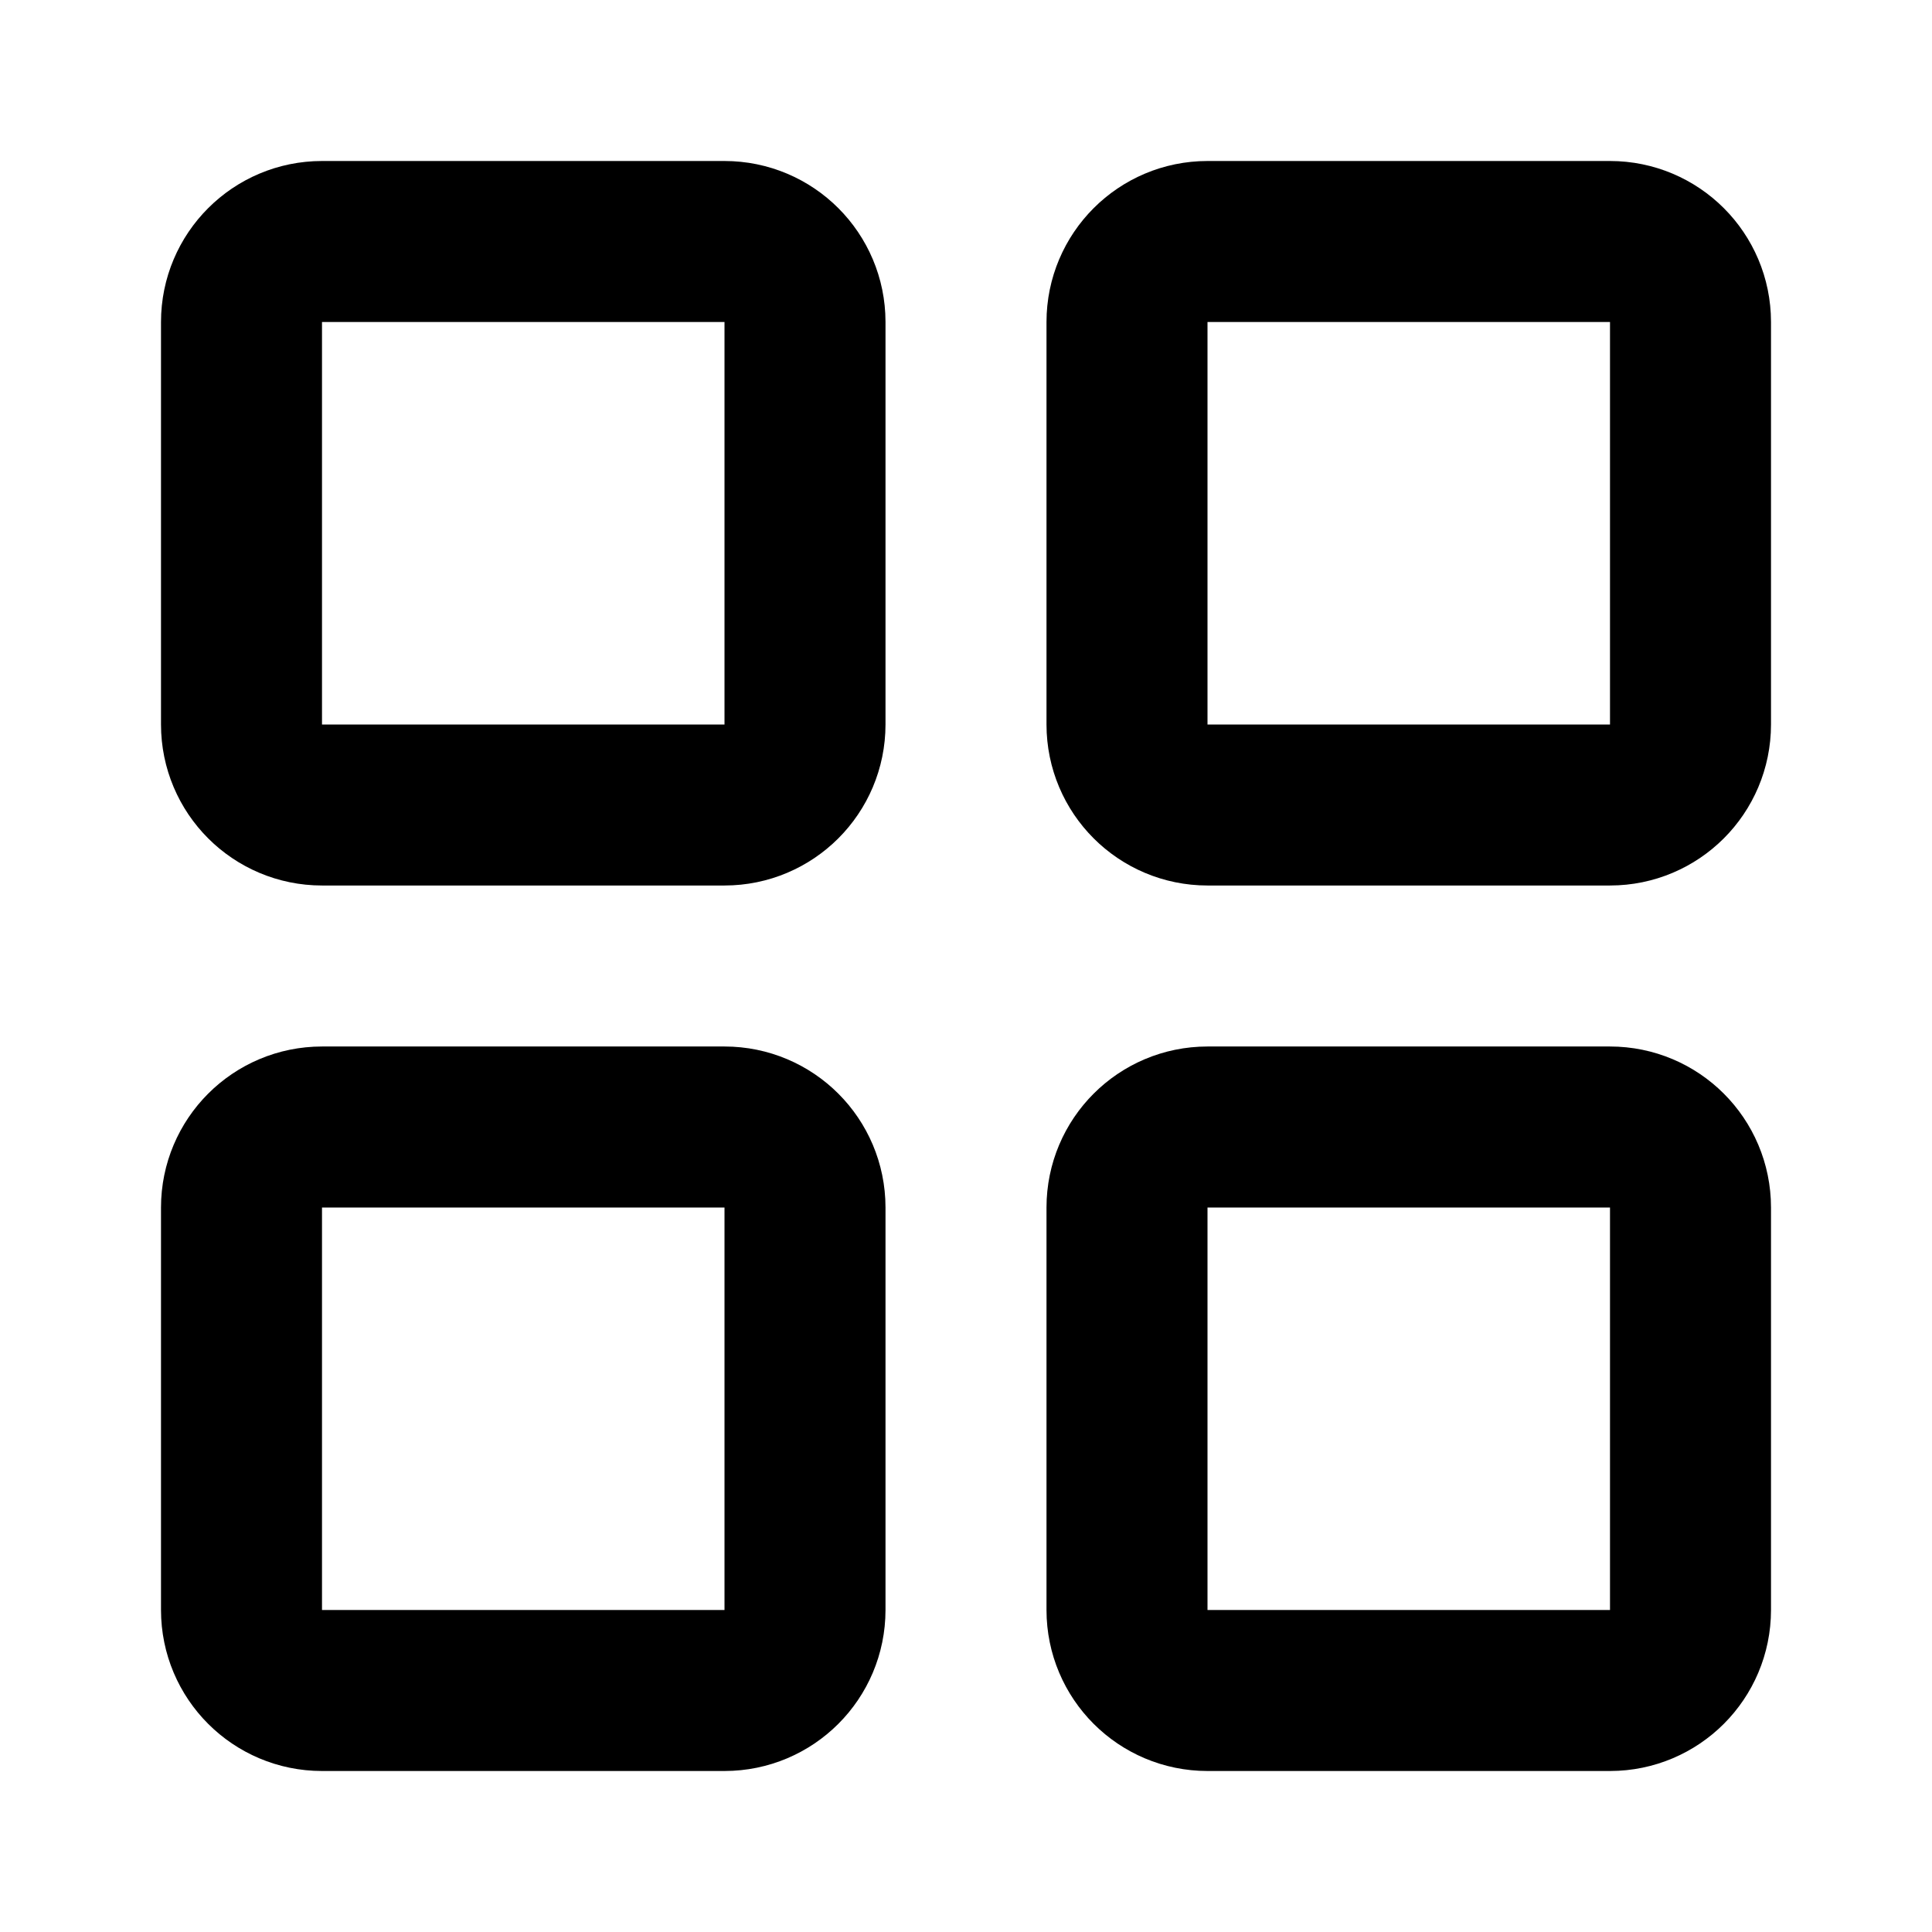
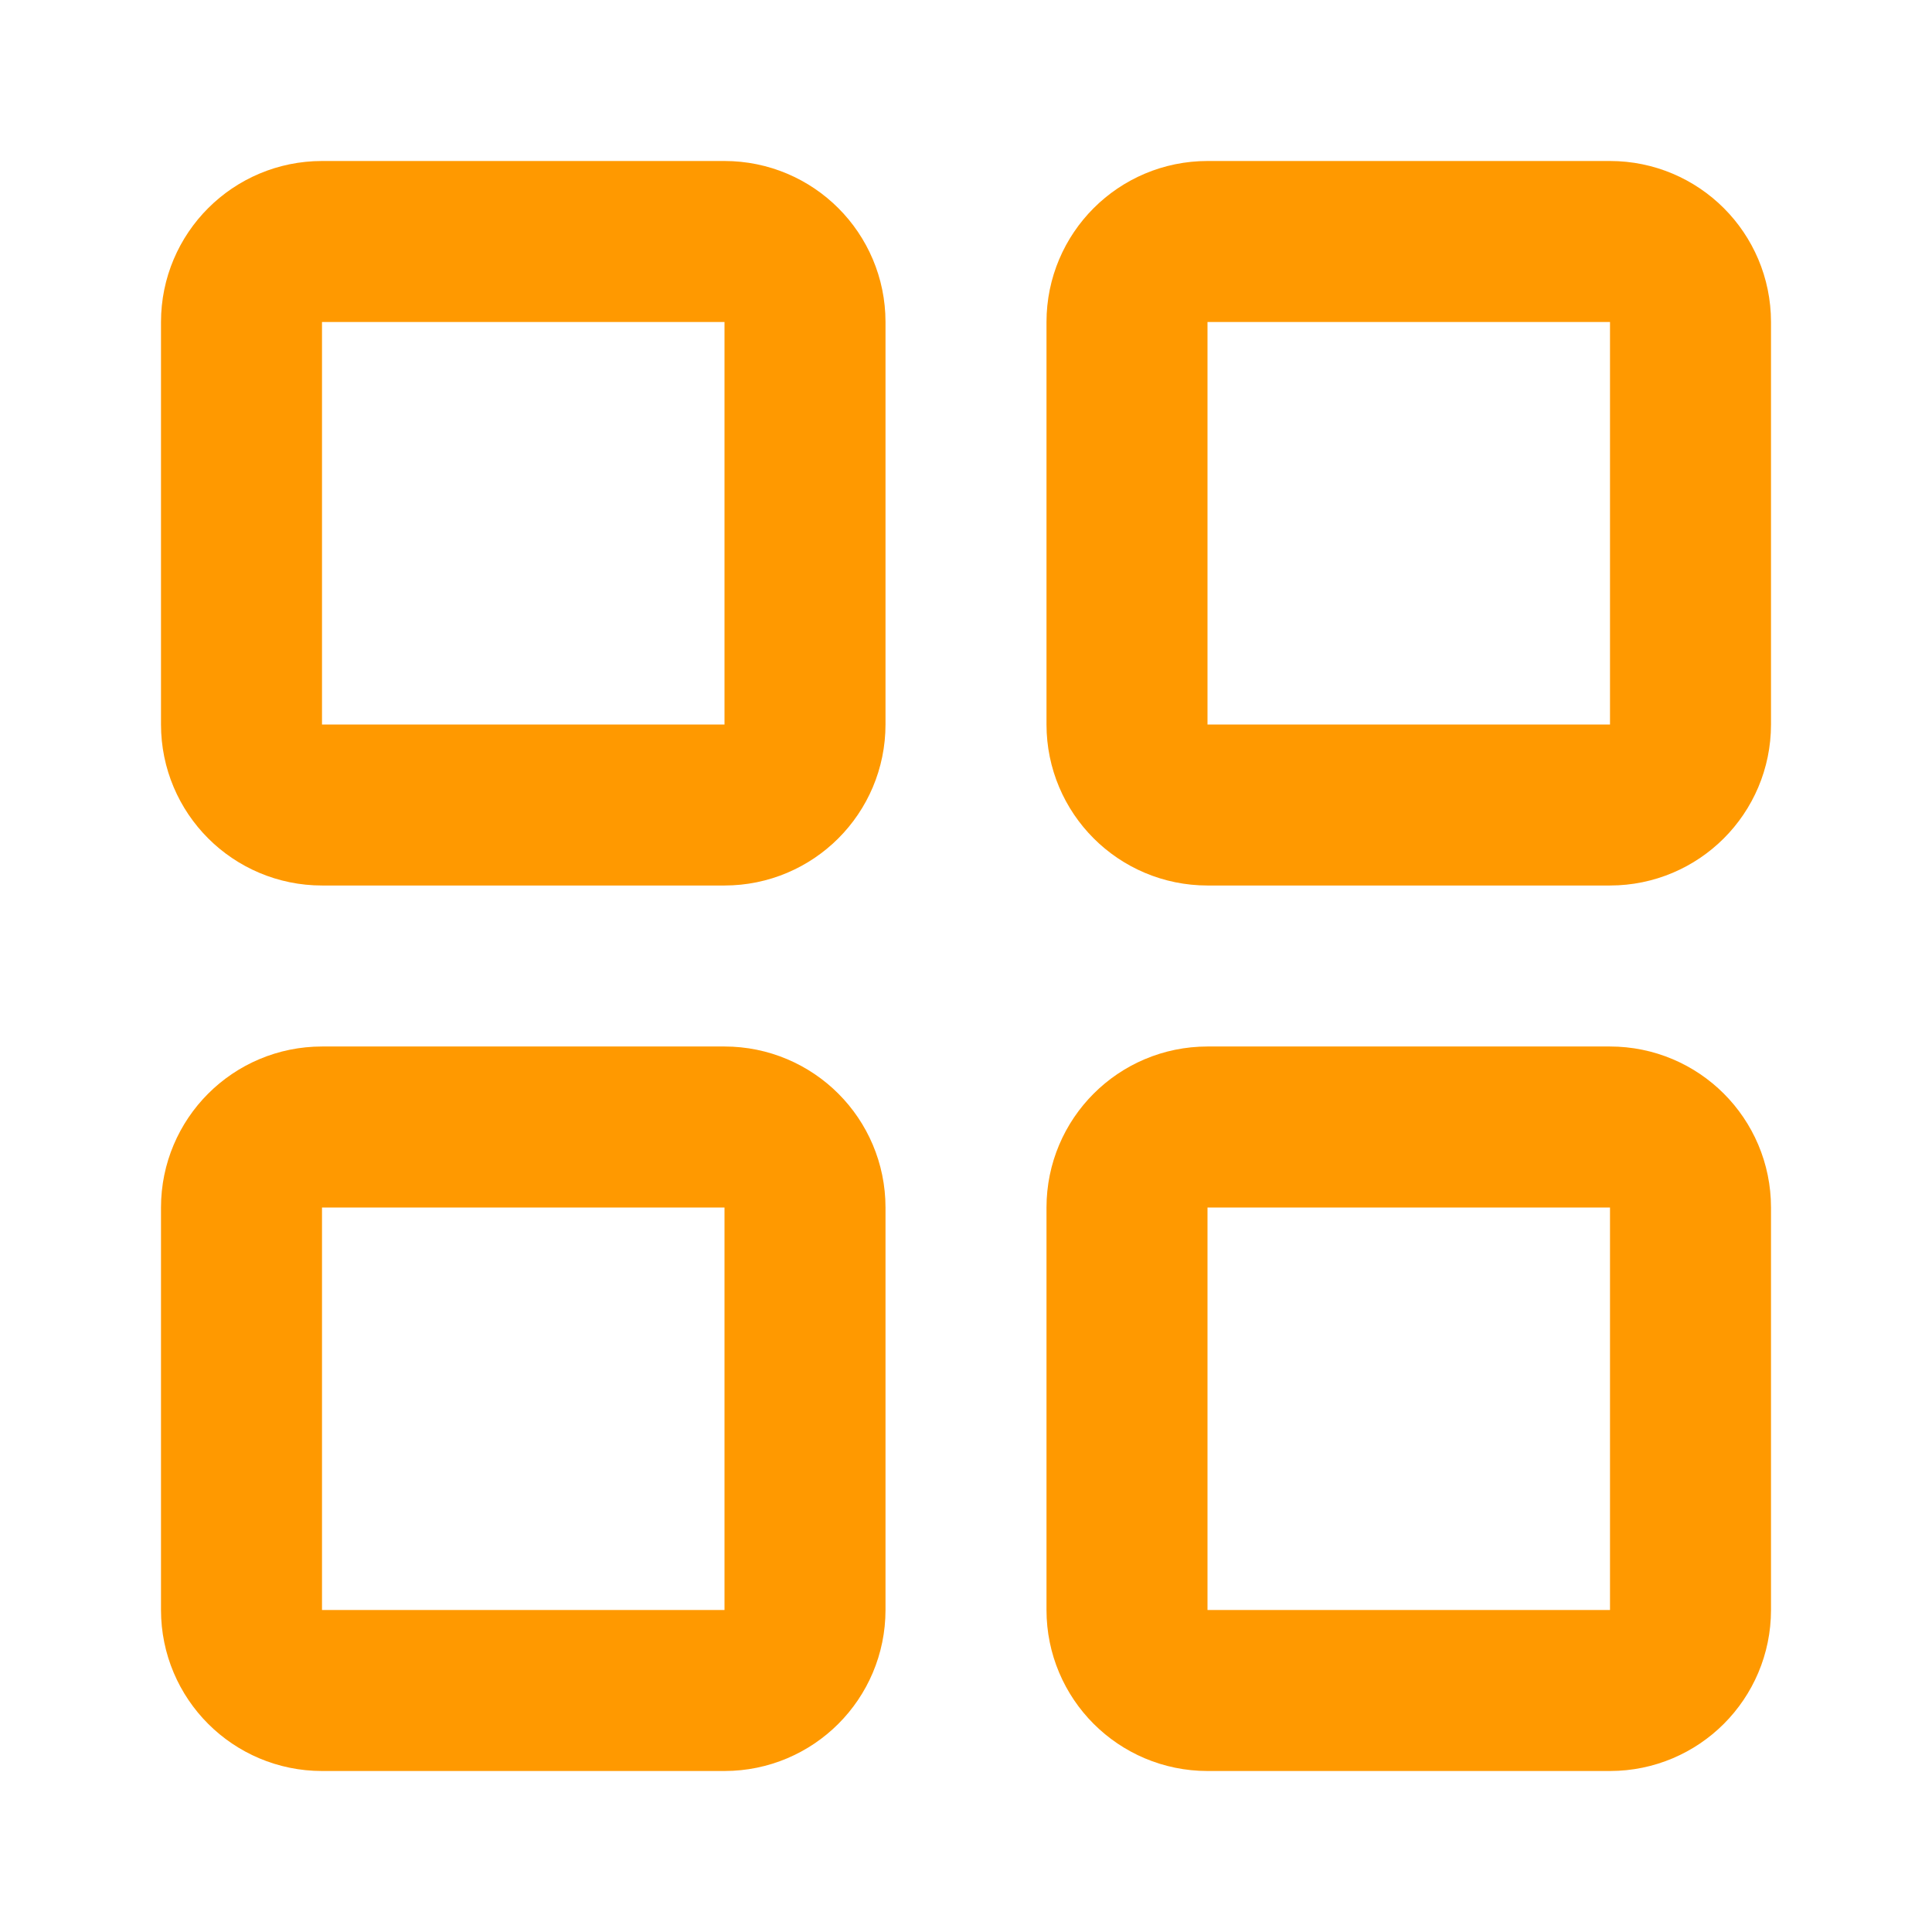
- <svg xmlns="http://www.w3.org/2000/svg" viewBox="0 0 24 24" fill="none" stroke="currentColor" stroke-width="2" stroke-linecap="round" stroke-linejoin="round">
+ <svg xmlns="http://www.w3.org/2000/svg" viewBox="0 0 24 24" fill="none" stroke="#FF9900" stroke-width="2" stroke-linecap="round" stroke-linejoin="round">
  <rect x="3" y="3" width="7" height="7" rx="1" />
  <rect x="14" y="3" width="7" height="7" rx="1" />
  <rect x="3" y="14" width="7" height="7" rx="1" />
  <rect x="14" y="14" width="7" height="7" rx="1" />
</svg>
